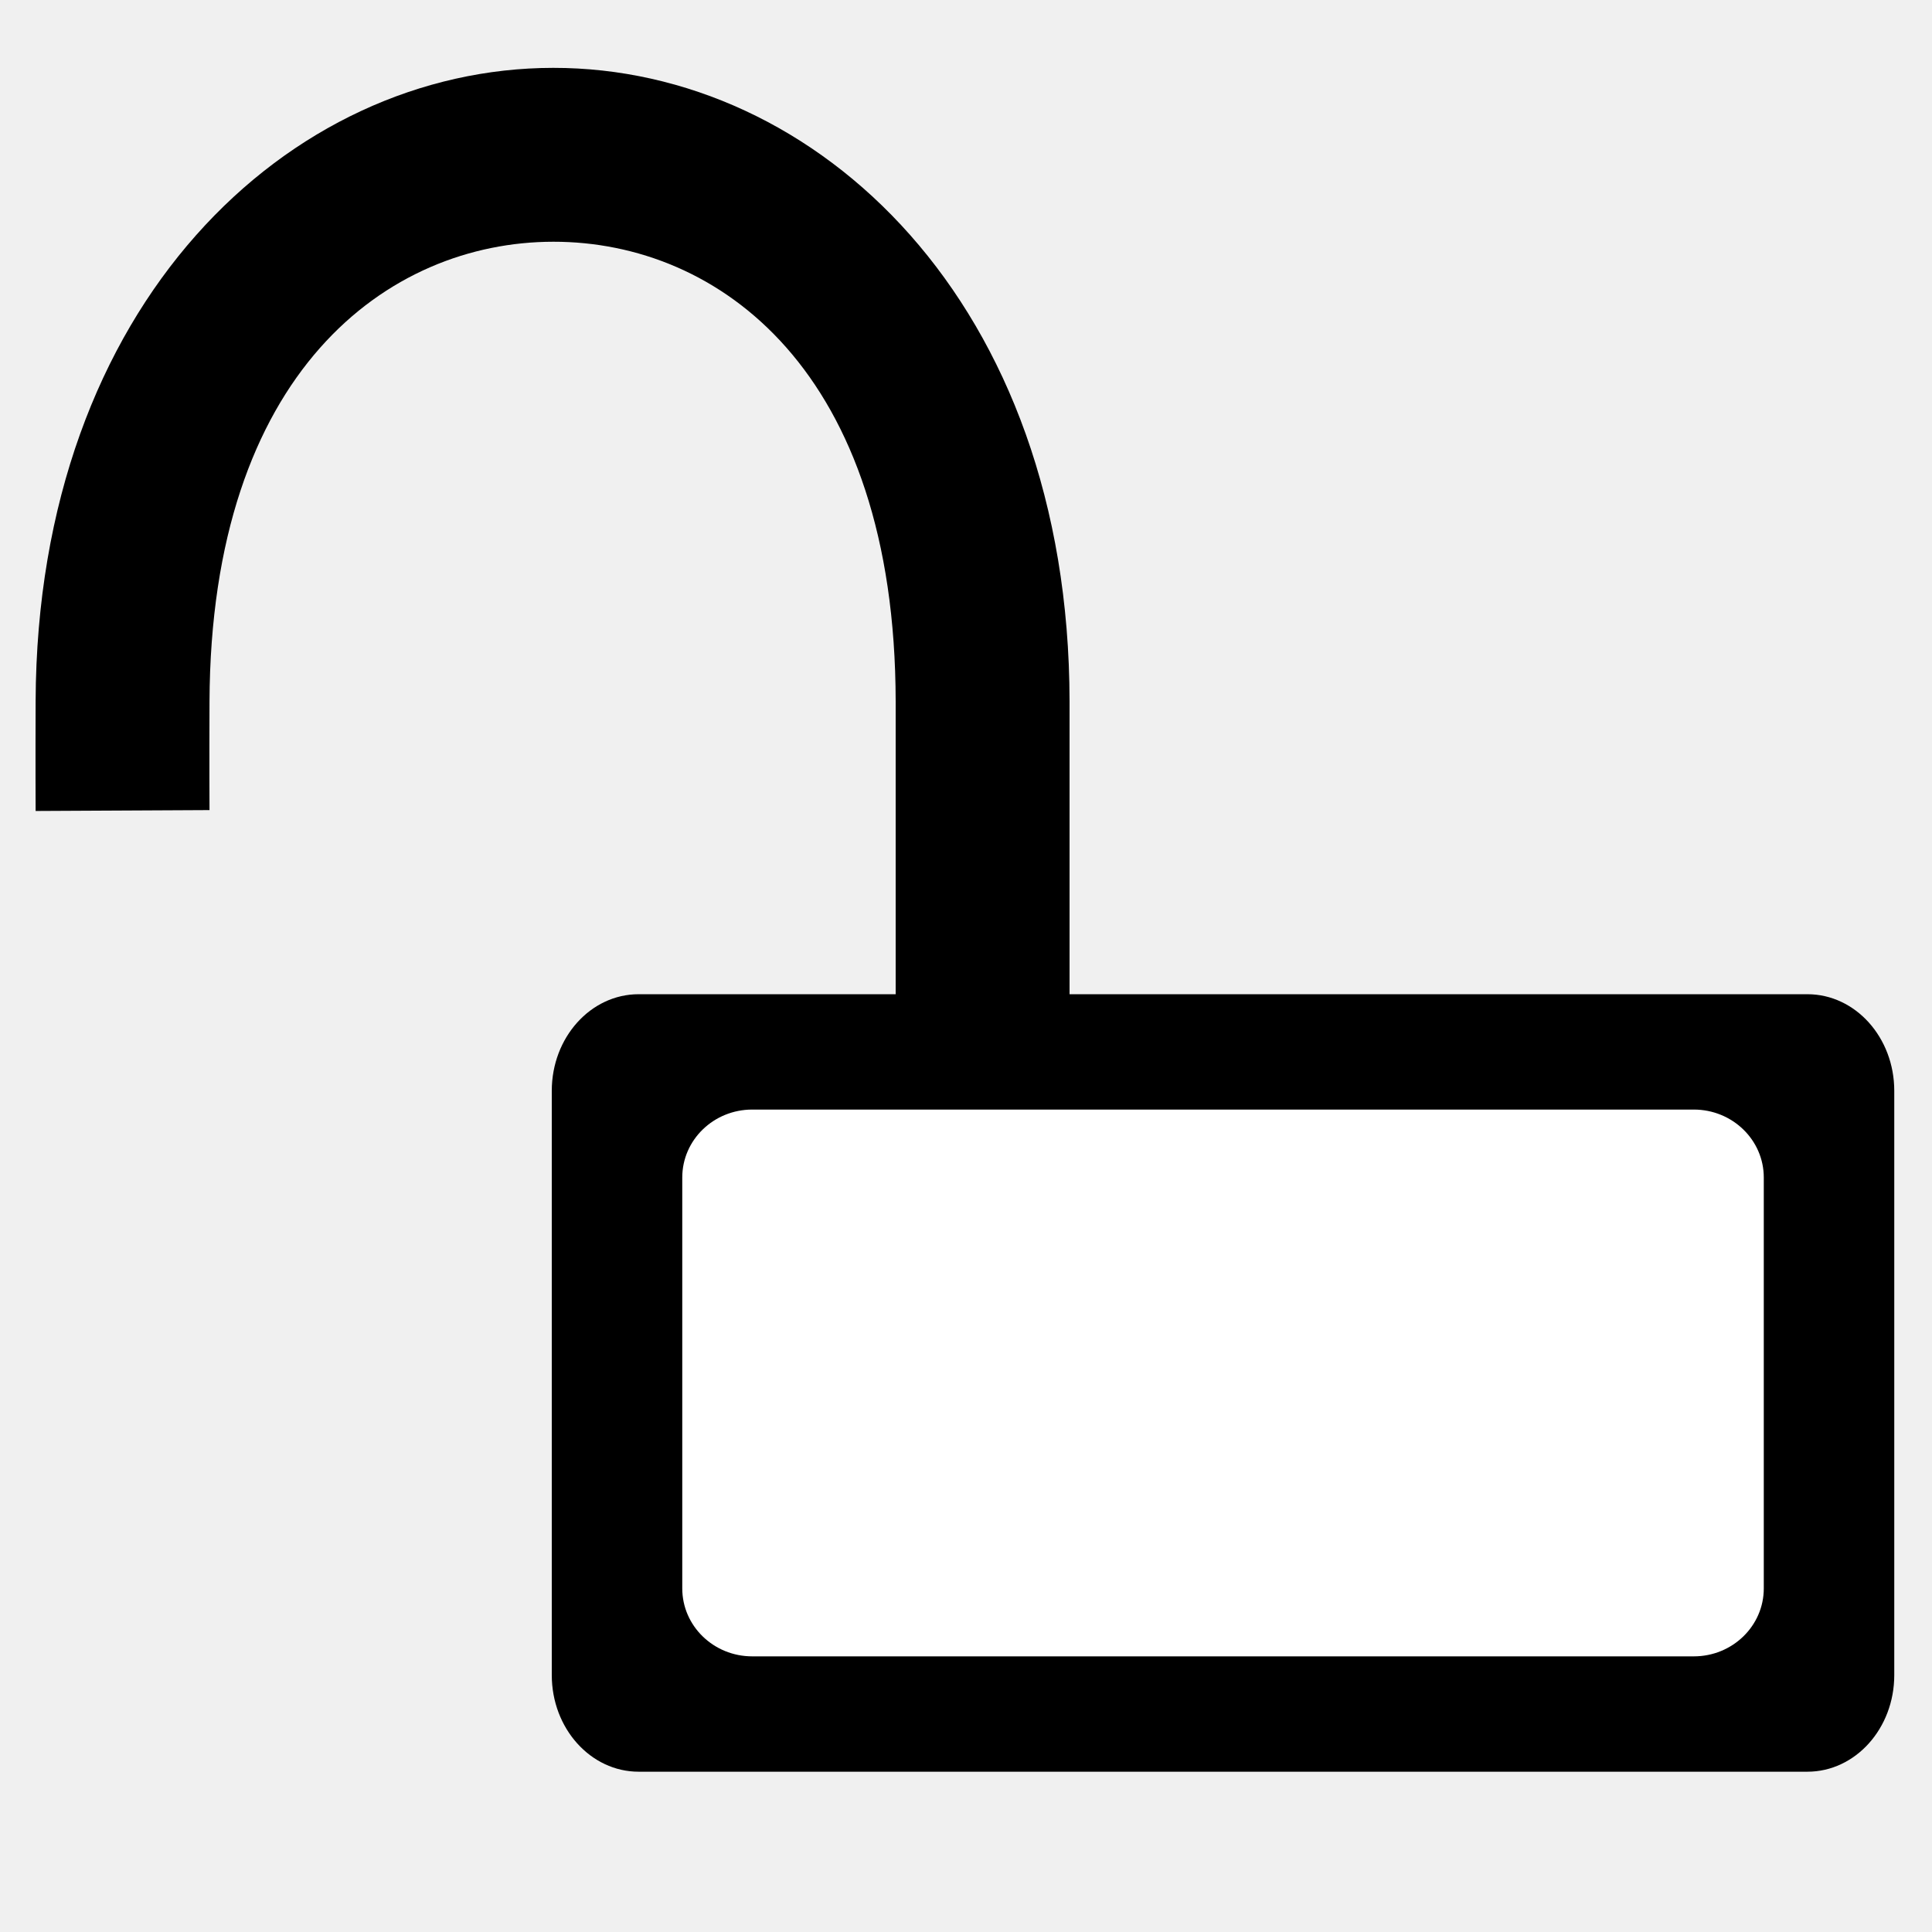
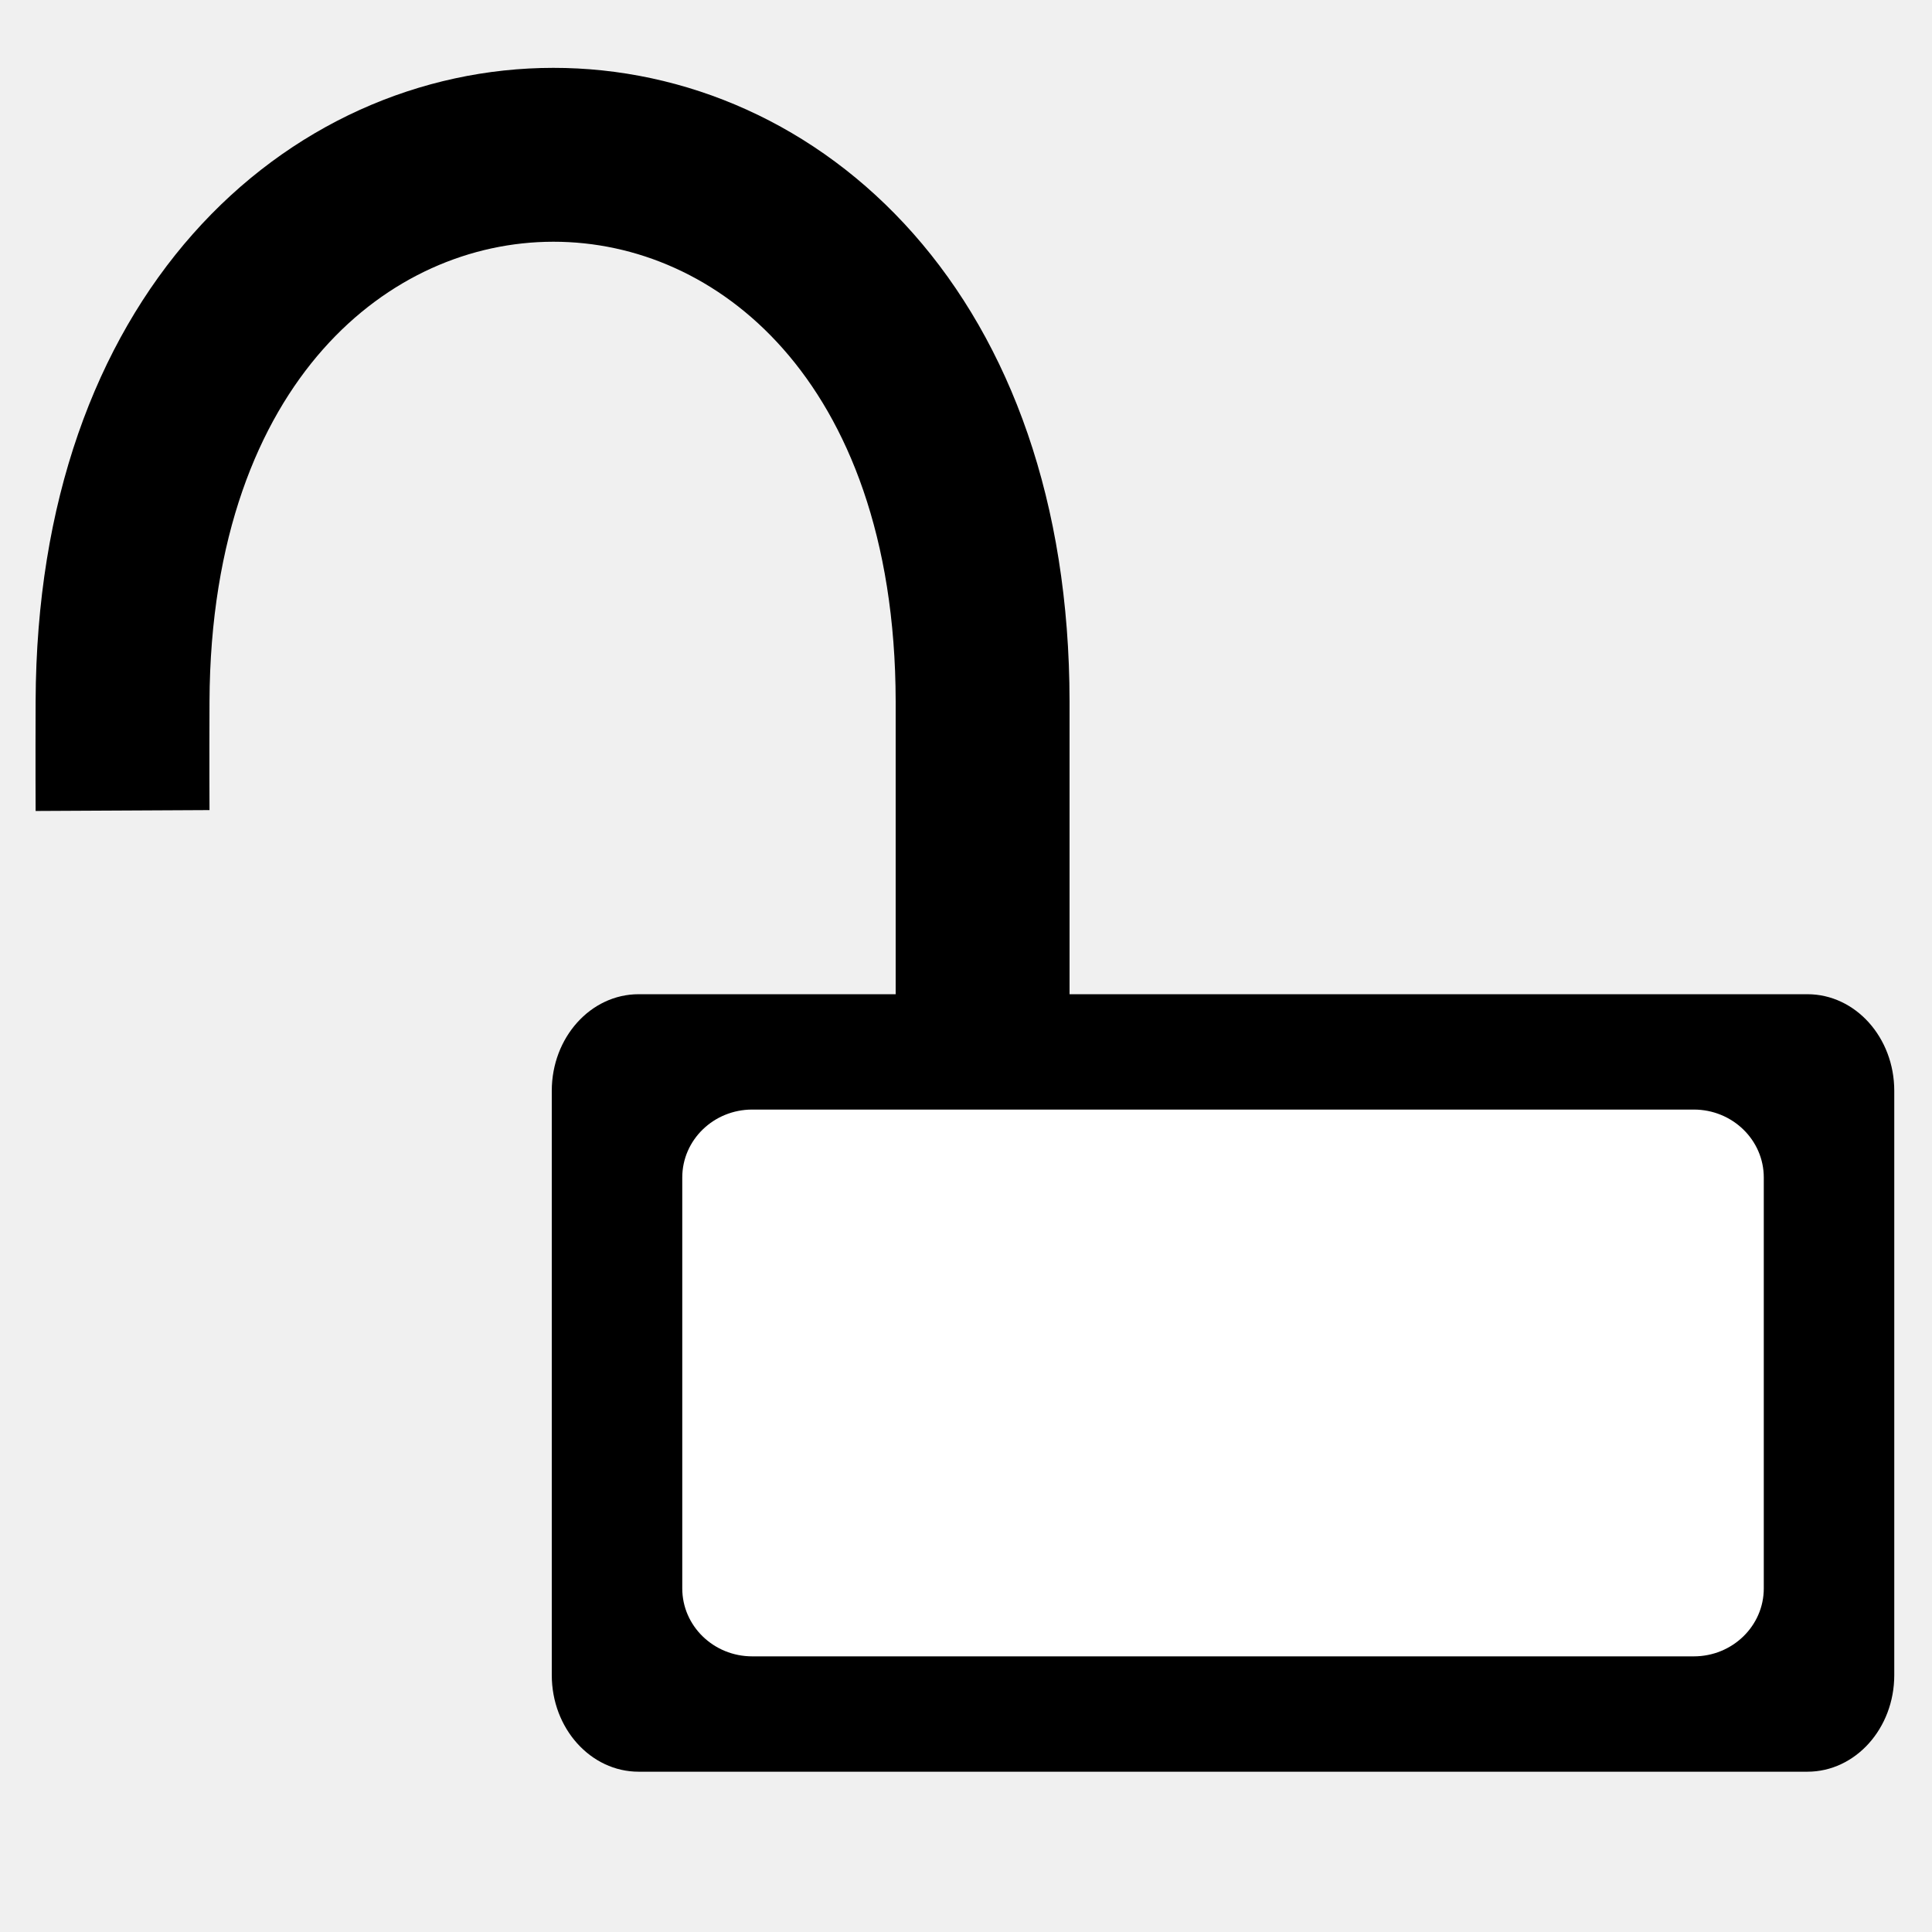
<svg xmlns="http://www.w3.org/2000/svg" width="1000" height="1000" viewBox="0 0 1000 1000" version="1.1" id="svg1">
  <defs id="defs1">
    </defs>
  <g id="layer1">
    <path style="fill:#000000;stroke:#000000;stroke-width:0" id="rect1" width="772.799" height="402.425" x="113.6" y="525.29" transform="matrix(0.899159,0,0,1,183.4556,-10.68386)" d="m 163.6,525.29 h 672.799 a 50,50 45 0 1 50,50 l 0,302.425 a 50,50 135 0 1 -50,50 H 163.6 a 50,50 45 0 1 -50,-50 V 575.29 a 50,50 135 0 1 50,-50 z" />
    <path style="fill:#ffffff;stroke:#000000;stroke-width:0" id="rect1-1" width="772.799" height="402.425" x="113.6" y="525.29" transform="matrix(0.7243696,0,0,0.7032854,270.8503,204.8801)" d="m 163.6,525.29 h 672.799 a 50,50 45 0 1 50,50 l 0,302.425 a 50,50 135 0 1 -50,50 H 163.6 a 50,50 45 0 1 -50,-50 V 575.29 a 50,50 135 0 1 50,-50 z" />
-     <path style="baseline-shift:baseline;display:inline;overflow:visible;vector-effect:none;enable-background:accumulate;stop-color:#000000;stop-opacity:1;opacity:1" d="M 286.332,35.125 C 149.798,35.23 19.201,156.798 18.439,362.891 c -0.121,32.858 0,56.869 0,56.869 l 89.998,-0.457 c 0,0 -0.12,-23.603 0,-56.078 0.631,-170.808 92.382,-238.034 177.965,-238.1 85.583,-0.066 176.988,66.806 177.197,237.988 0.036,29.463 0,177.998 0,177.998 l 90,0.021 c 0,0 0.037,-148.227 0,-178.131 C 553.347,156.598 422.866,35.02 286.332,35.125 Z" id="path6" />
+     <path style="fill:none;stroke:#000000;stroke-width:90;stroke-dasharray:none" d="m 508.599,541.122 c 0,0 0.036,-148.381 0,-178.064 -0.462,-377.586 -443.769,-376.901 -445.161,0 -0.121,32.666 0,56.474 0,56.474" id="path6" />
  </g>
</svg>
